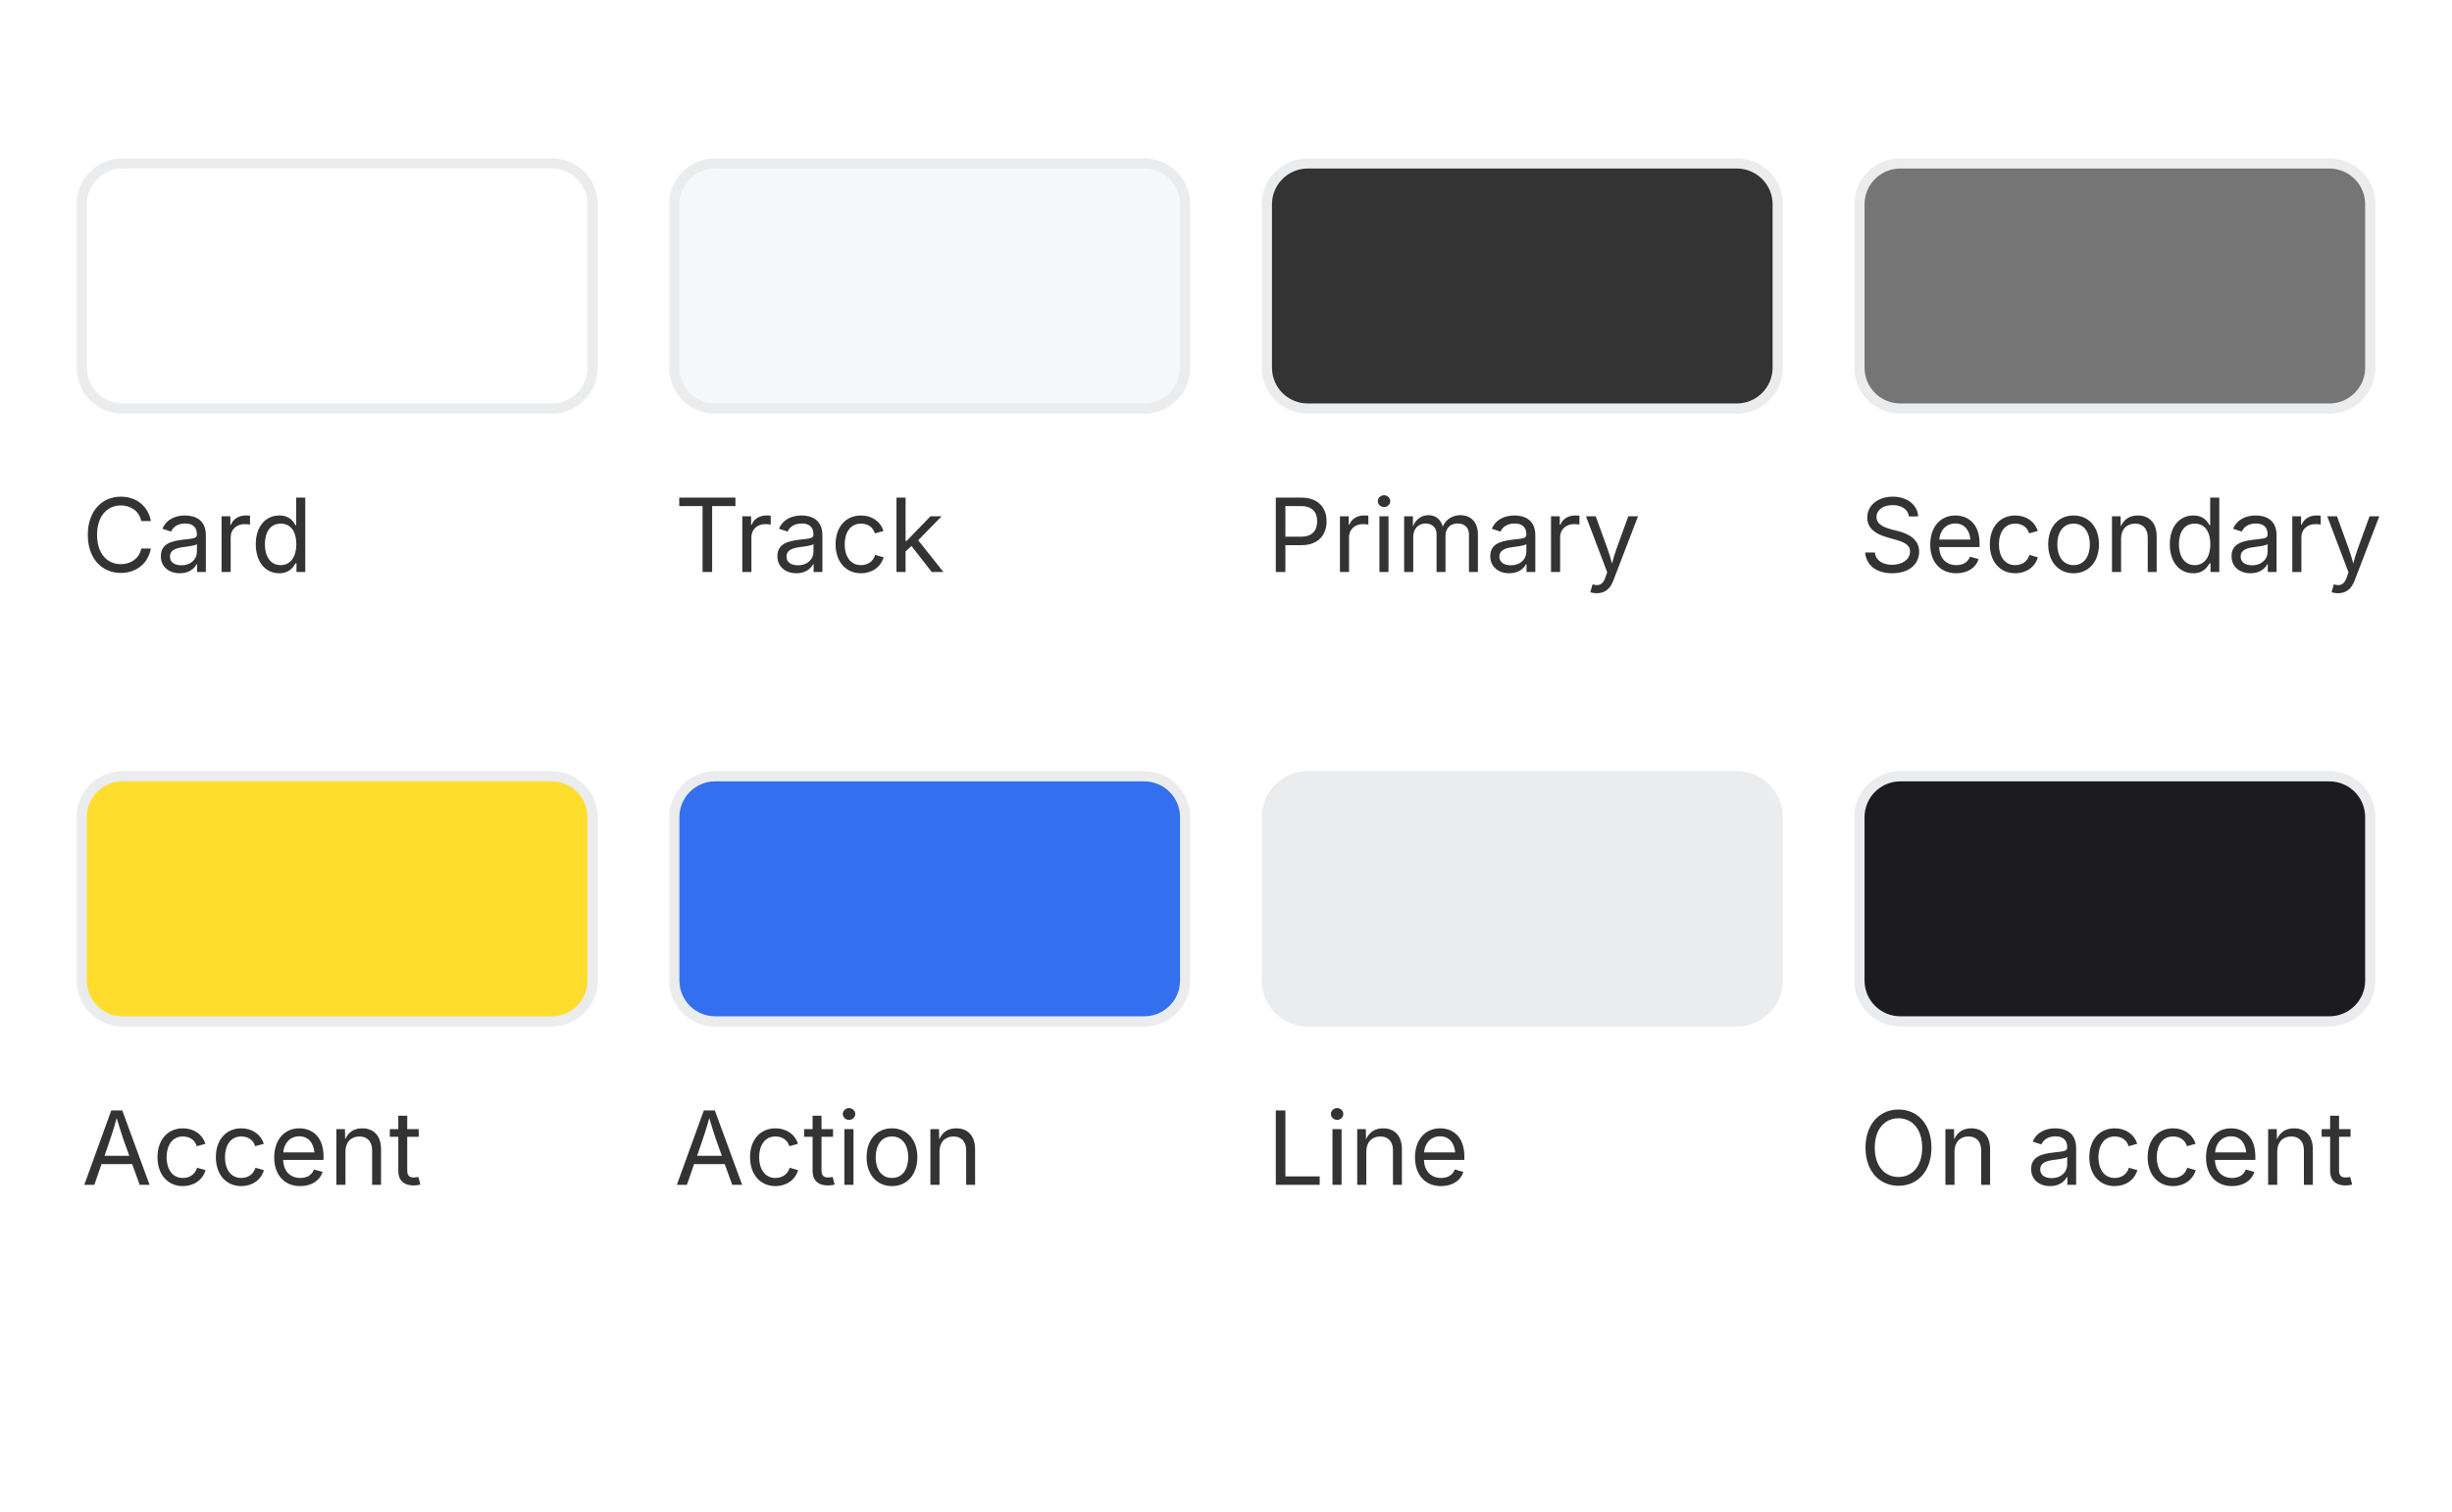
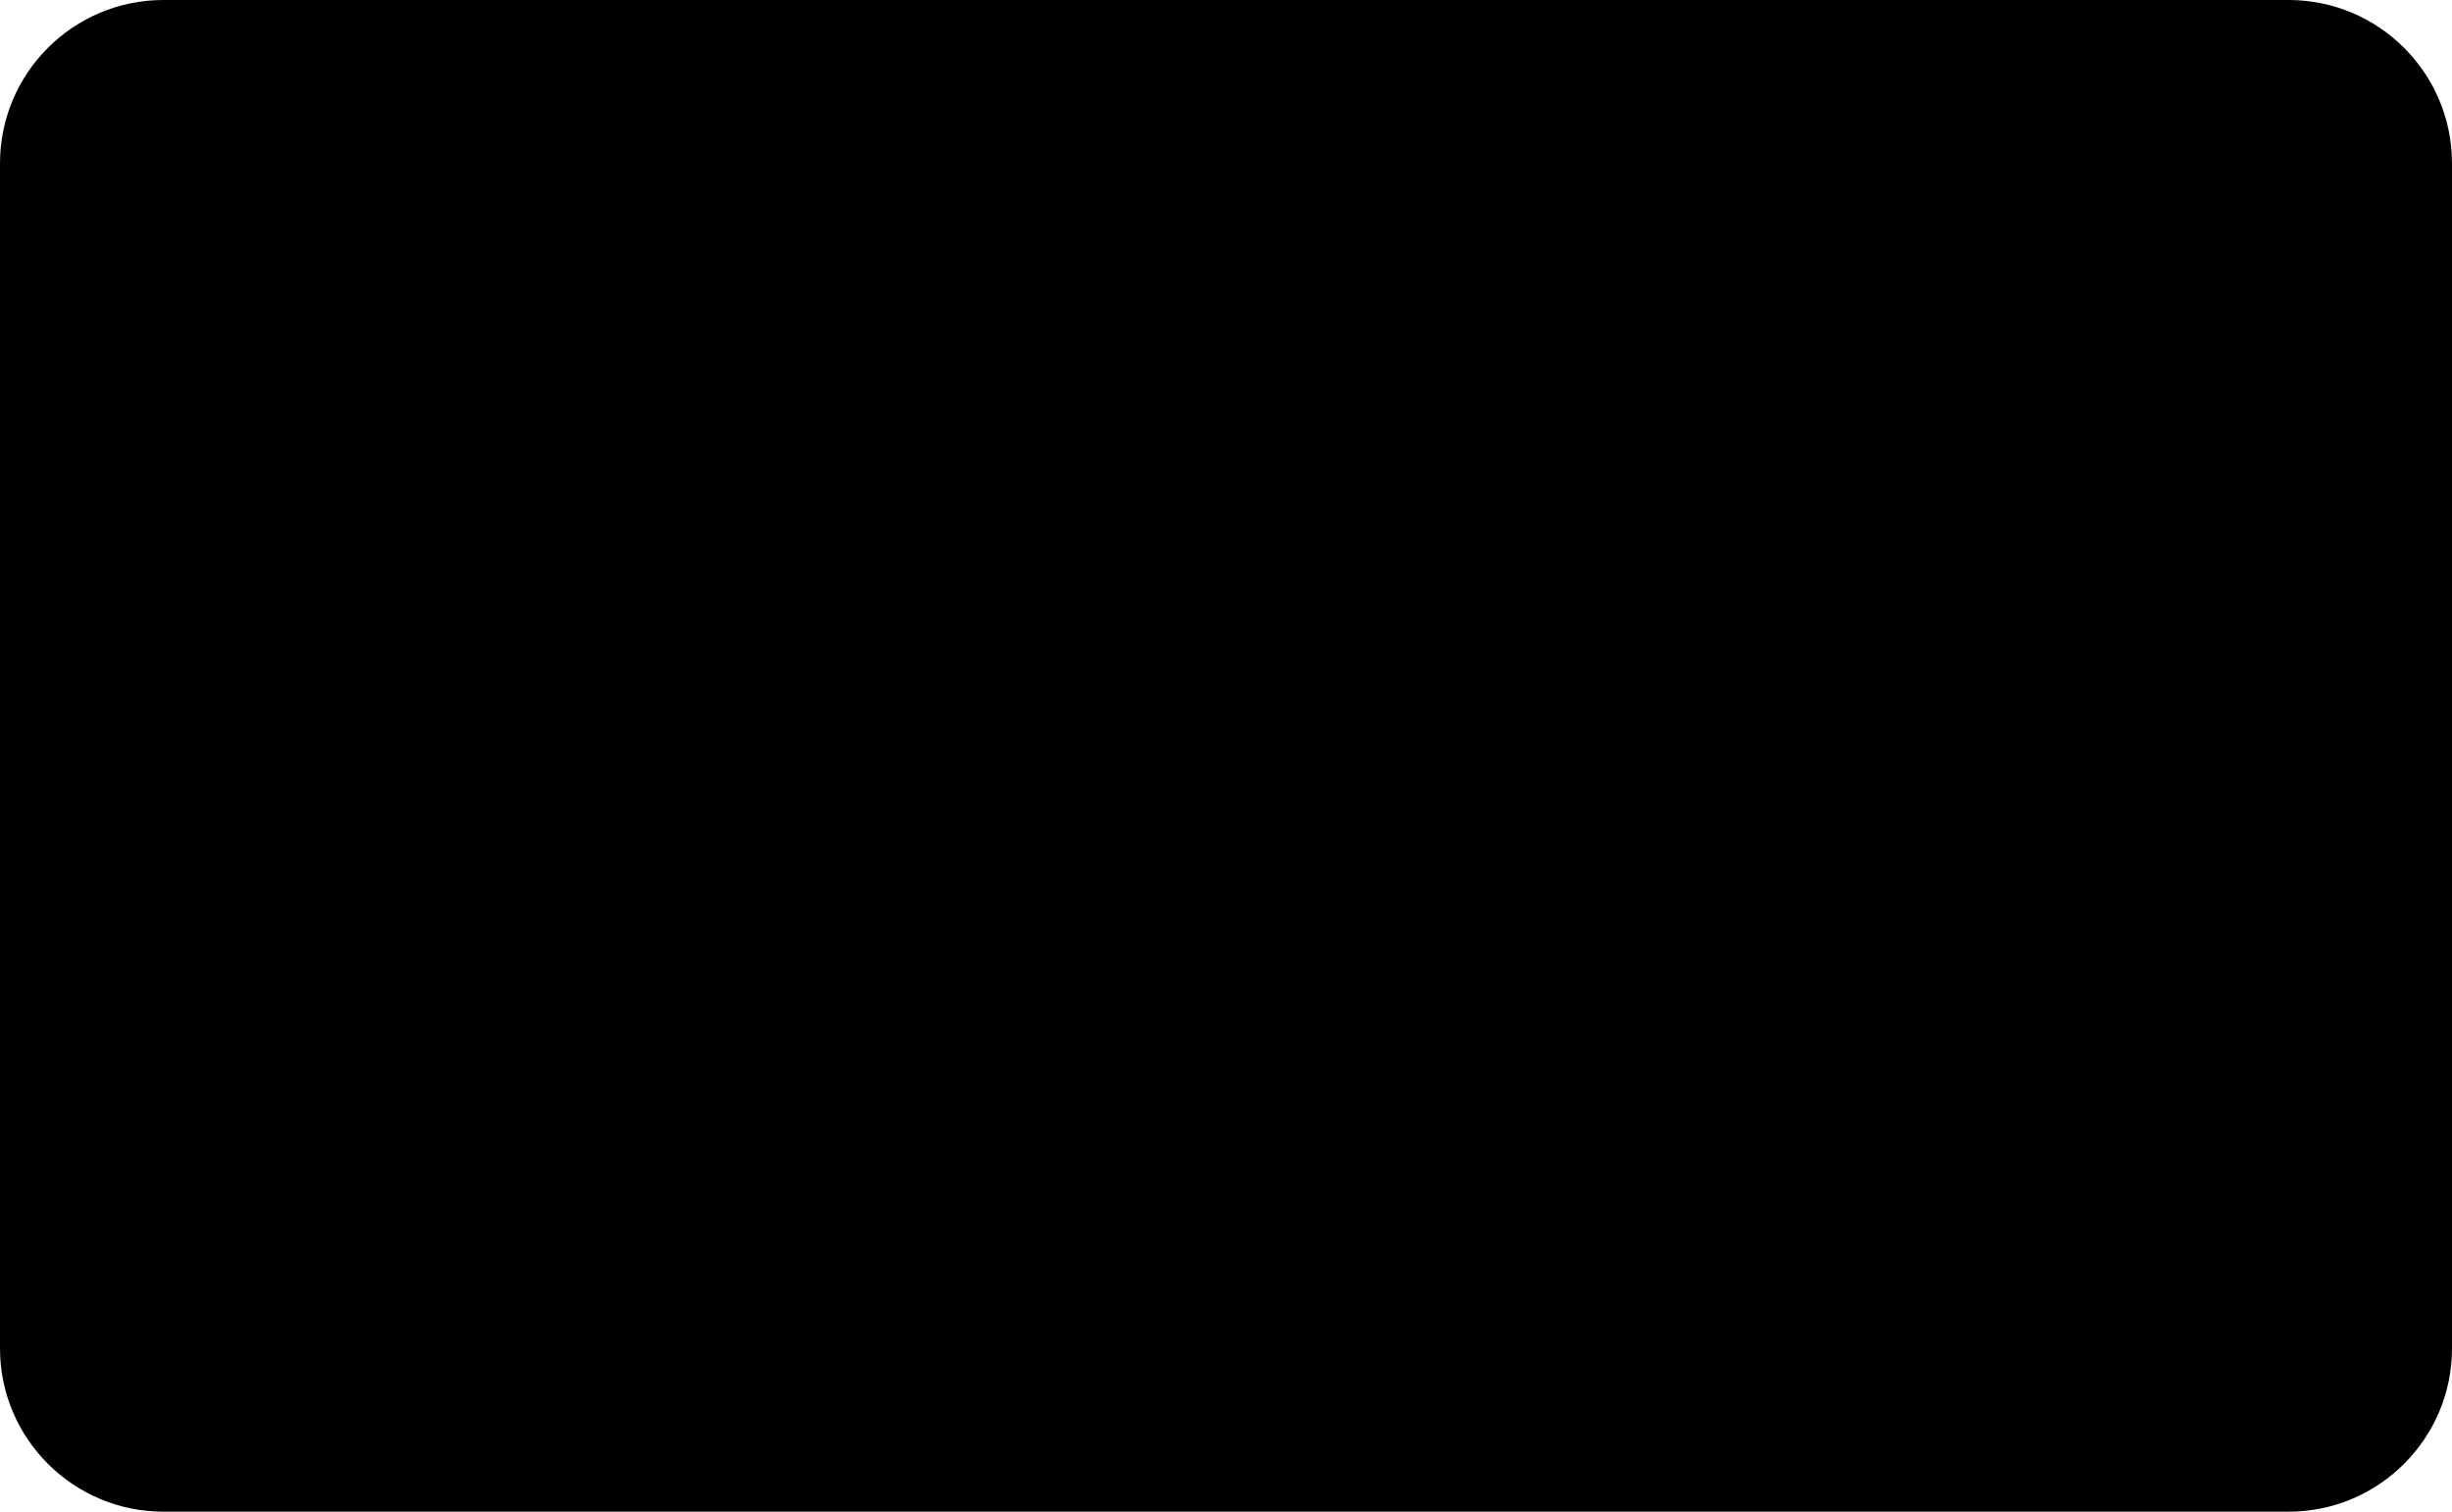
- <svg xmlns="http://www.w3.org/2000/svg" viewBox="0 0 240 148" role="img" data-vi-canvas="1" font-family="Inter, Roboto, system-ui, sans-serif" aria-label="The eight roles, each as its own colour swatch.">
-   <rect width="240" height="148" rx="16" fill="var(--vi-surface-card, #FFFFFF)" />
+ <svg xmlns="http://www.w3.org/2000/svg" viewBox="0 0 240 148" role="img" data-vi-canvas="1" font-family="Inter" aria-label="The eight roles, each as its own colour swatch.">
+   <rect width="240" height="148" rx="16" fill="var(--vi-surface-card, color(xyz-d65 0.898 0.945 1.029))" />
  <g transform="translate(8, 0)">
    <g transform="translate(0, 16)">
-       <rect x="0" width="50" height="24" rx="4" fill="var(--vi-surface-card, #FFFFFF)" stroke="var(--vi-line, #EAECEE)" stroke-width="1" />
+       <rect x="0" width="50" height="24" rx="4" fill="var(--vi-surface-card, color(xyz-d65 0.898 0.945 1.029))" stroke="var(--vi-line, color(xyz-d65 0.613 0.645 0.702))" stroke-width="1" />
    </g>
-     <text x="0" y="56" text-anchor="start" fill="var(--vi-text-primary, rgba(0,0,0,0.80))" font-weight="400" font-size="10">Card</text>
+     <text x="0" y="56" text-anchor="start" fill="var(--vi-text-primary, color(xyz-d65 0.01 0.01 0.011))" font-weight="400" font-size="10">Card</text>
  </g>
  <g transform="translate(66, 0)">
    <g transform="translate(0, 16)">
-       <rect x="0" width="50" height="24" rx="4" fill="var(--vi-surface-track, #F6F7F8)" stroke="var(--vi-line, #EAECEE)" stroke-width="1" />
+       <rect x="0" width="50" height="24" rx="4" fill="var(--vi-surface-track, color(xyz-d65 0.898 0.945 1.029))" stroke="var(--vi-line, color(xyz-d65 0.613 0.645 0.702))" stroke-width="1" />
    </g>
-     <text x="0" y="56" text-anchor="start" fill="var(--vi-text-primary, rgba(0,0,0,0.80))" font-weight="400" font-size="10">Track</text>
+     <text x="0" y="56" text-anchor="start" fill="var(--vi-text-primary, color(xyz-d65 0.01 0.01 0.011))" font-weight="400" font-size="10">Track</text>
  </g>
  <g transform="translate(124, 0)">
    <g transform="translate(0, 16)">
-       <rect x="0" width="50" height="24" rx="4" fill="var(--vi-text-primary, rgba(0,0,0,0.80))" stroke="var(--vi-line, #EAECEE)" stroke-width="1" />
+       <rect x="0" width="50" height="24" rx="4" fill="var(--vi-text-primary, color(xyz-d65 0.01 0.01 0.011))" stroke="var(--vi-line, color(xyz-d65 0.613 0.645 0.702))" stroke-width="1" />
    </g>
-     <text x="0" y="56" text-anchor="start" fill="var(--vi-text-primary, rgba(0,0,0,0.80))" font-weight="400" font-size="10">Primary</text>
+     <text x="0" y="56" text-anchor="start" fill="var(--vi-text-primary, color(xyz-d65 0.01 0.01 0.011))" font-weight="400" font-size="10">Primary</text>
  </g>
  <g transform="translate(182, 0)">
    <g transform="translate(0, 16)">
-       <rect x="0" width="50" height="24" rx="4" fill="var(--vi-text-secondary, rgba(0,0,0,0.54))" stroke="var(--vi-line, #EAECEE)" stroke-width="1" />
+       <rect x="0" width="50" height="24" rx="4" fill="var(--vi-text-secondary, color(xyz-d65 0.228 0.24 0.261))" stroke="var(--vi-line, color(xyz-d65 0.613 0.645 0.702))" stroke-width="1" />
    </g>
-     <text x="0" y="56" text-anchor="start" fill="var(--vi-text-primary, rgba(0,0,0,0.80))" font-weight="400" font-size="10">Secondary</text>
+     <text x="0" y="56" text-anchor="start" fill="var(--vi-text-primary, color(xyz-d65 0.01 0.01 0.011))" font-weight="400" font-size="10">Secondary</text>
  </g>
  <g transform="translate(8, 0)">
    <g transform="translate(0, 76)">
-       <rect x="0" width="50" height="24" rx="4" fill="var(--vi-accent, #FFDD2D)" stroke="var(--vi-line, #EAECEE)" stroke-width="1" />
+       <rect x="0" width="50" height="24" rx="4" fill="var(--vi-accent, color(xyz-d65 0.17 0.15 0.61))" stroke="var(--vi-line, color(xyz-d65 0.613 0.645 0.702))" stroke-width="1" />
    </g>
-     <text x="0" y="116" text-anchor="start" fill="var(--vi-text-primary, rgba(0,0,0,0.80))" font-weight="400" font-size="10">Accent</text>
+     <text x="0" y="116" text-anchor="start" fill="var(--vi-text-primary, color(xyz-d65 0.01 0.01 0.011))" font-weight="400" font-size="10">Accent</text>
  </g>
  <g transform="translate(66, 0)">
    <g transform="translate(0, 76)">
-       <rect x="0" width="50" height="24" rx="4" fill="var(--vi-action, #336FEE)" stroke="var(--vi-line, #EAECEE)" stroke-width="1" />
+       <rect x="0" width="50" height="24" rx="4" fill="var(--vi-action, color(xyz-d65 0.17 0.15 0.61))" stroke="var(--vi-line, color(xyz-d65 0.613 0.645 0.702))" stroke-width="1" />
    </g>
-     <text x="0" y="116" text-anchor="start" fill="var(--vi-text-primary, rgba(0,0,0,0.80))" font-weight="400" font-size="10">Action</text>
+     <text x="0" y="116" text-anchor="start" fill="var(--vi-text-primary, color(xyz-d65 0.01 0.01 0.011))" font-weight="400" font-size="10">Action</text>
  </g>
  <g transform="translate(124, 0)">
    <g transform="translate(0, 76)">
-       <rect x="0" width="50" height="24" rx="4" fill="var(--vi-line, #EAECEE)" stroke="var(--vi-line, #EAECEE)" stroke-width="1" />
+       <rect x="0" width="50" height="24" rx="4" fill="var(--vi-line, color(xyz-d65 0.613 0.645 0.702))" stroke="var(--vi-line, color(xyz-d65 0.613 0.645 0.702))" stroke-width="1" />
    </g>
-     <text x="0" y="116" text-anchor="start" fill="var(--vi-text-primary, rgba(0,0,0,0.80))" font-weight="400" font-size="10">Line</text>
+     <text x="0" y="116" text-anchor="start" fill="var(--vi-text-primary, color(xyz-d65 0.01 0.01 0.011))" font-weight="400" font-size="10">Line</text>
  </g>
  <g transform="translate(182, 0)">
    <g transform="translate(0, 76)">
-       <rect x="0" width="50" height="24" rx="4" fill="var(--vi-on-accent, #1C1C1E)" stroke="var(--vi-line, #EAECEE)" stroke-width="1" />
+       <rect x="0" width="50" height="24" rx="4" fill="var(--vi-on-accent, color(xyz-d65 0.01 0.01 0.011))" stroke="var(--vi-line, color(xyz-d65 0.613 0.645 0.702))" stroke-width="1" />
    </g>
-     <text x="0" y="116" text-anchor="start" fill="var(--vi-text-primary, rgba(0,0,0,0.80))" font-weight="400" font-size="10">On accent</text>
+     <text x="0" y="116" text-anchor="start" fill="var(--vi-text-primary, color(xyz-d65 0.01 0.01 0.011))" font-weight="400" font-size="10">On accent</text>
  </g>
</svg>
